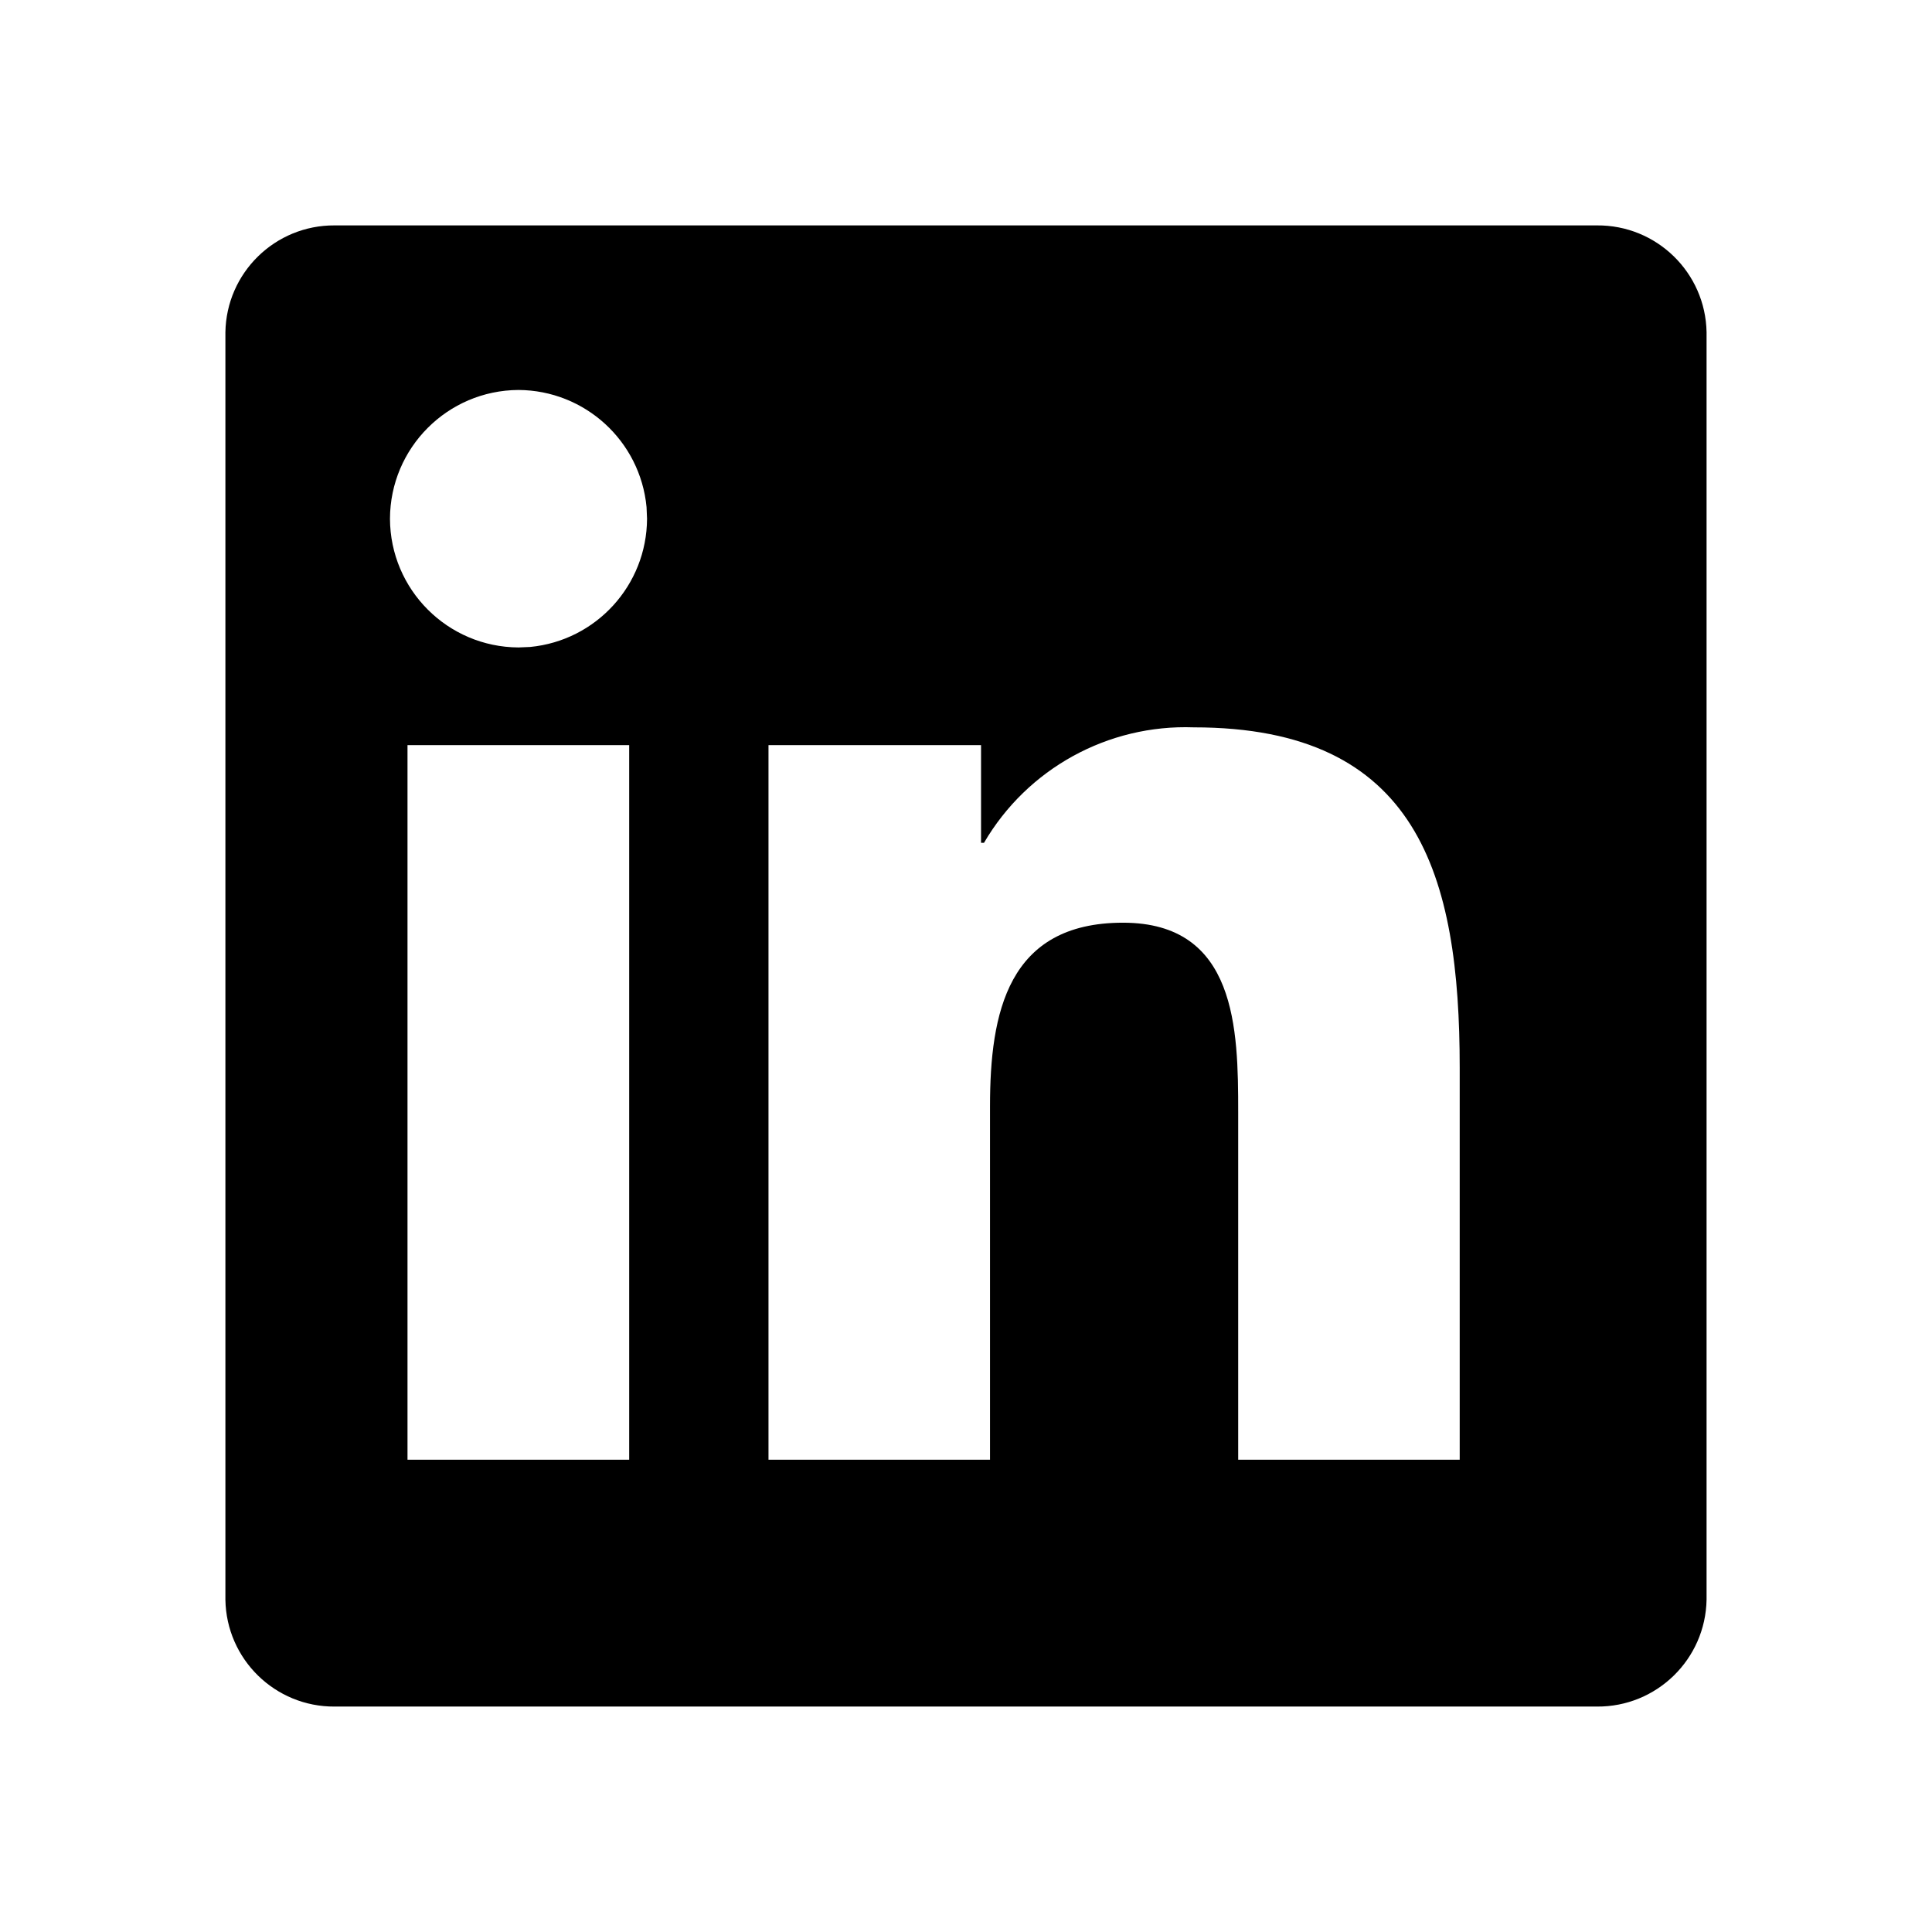
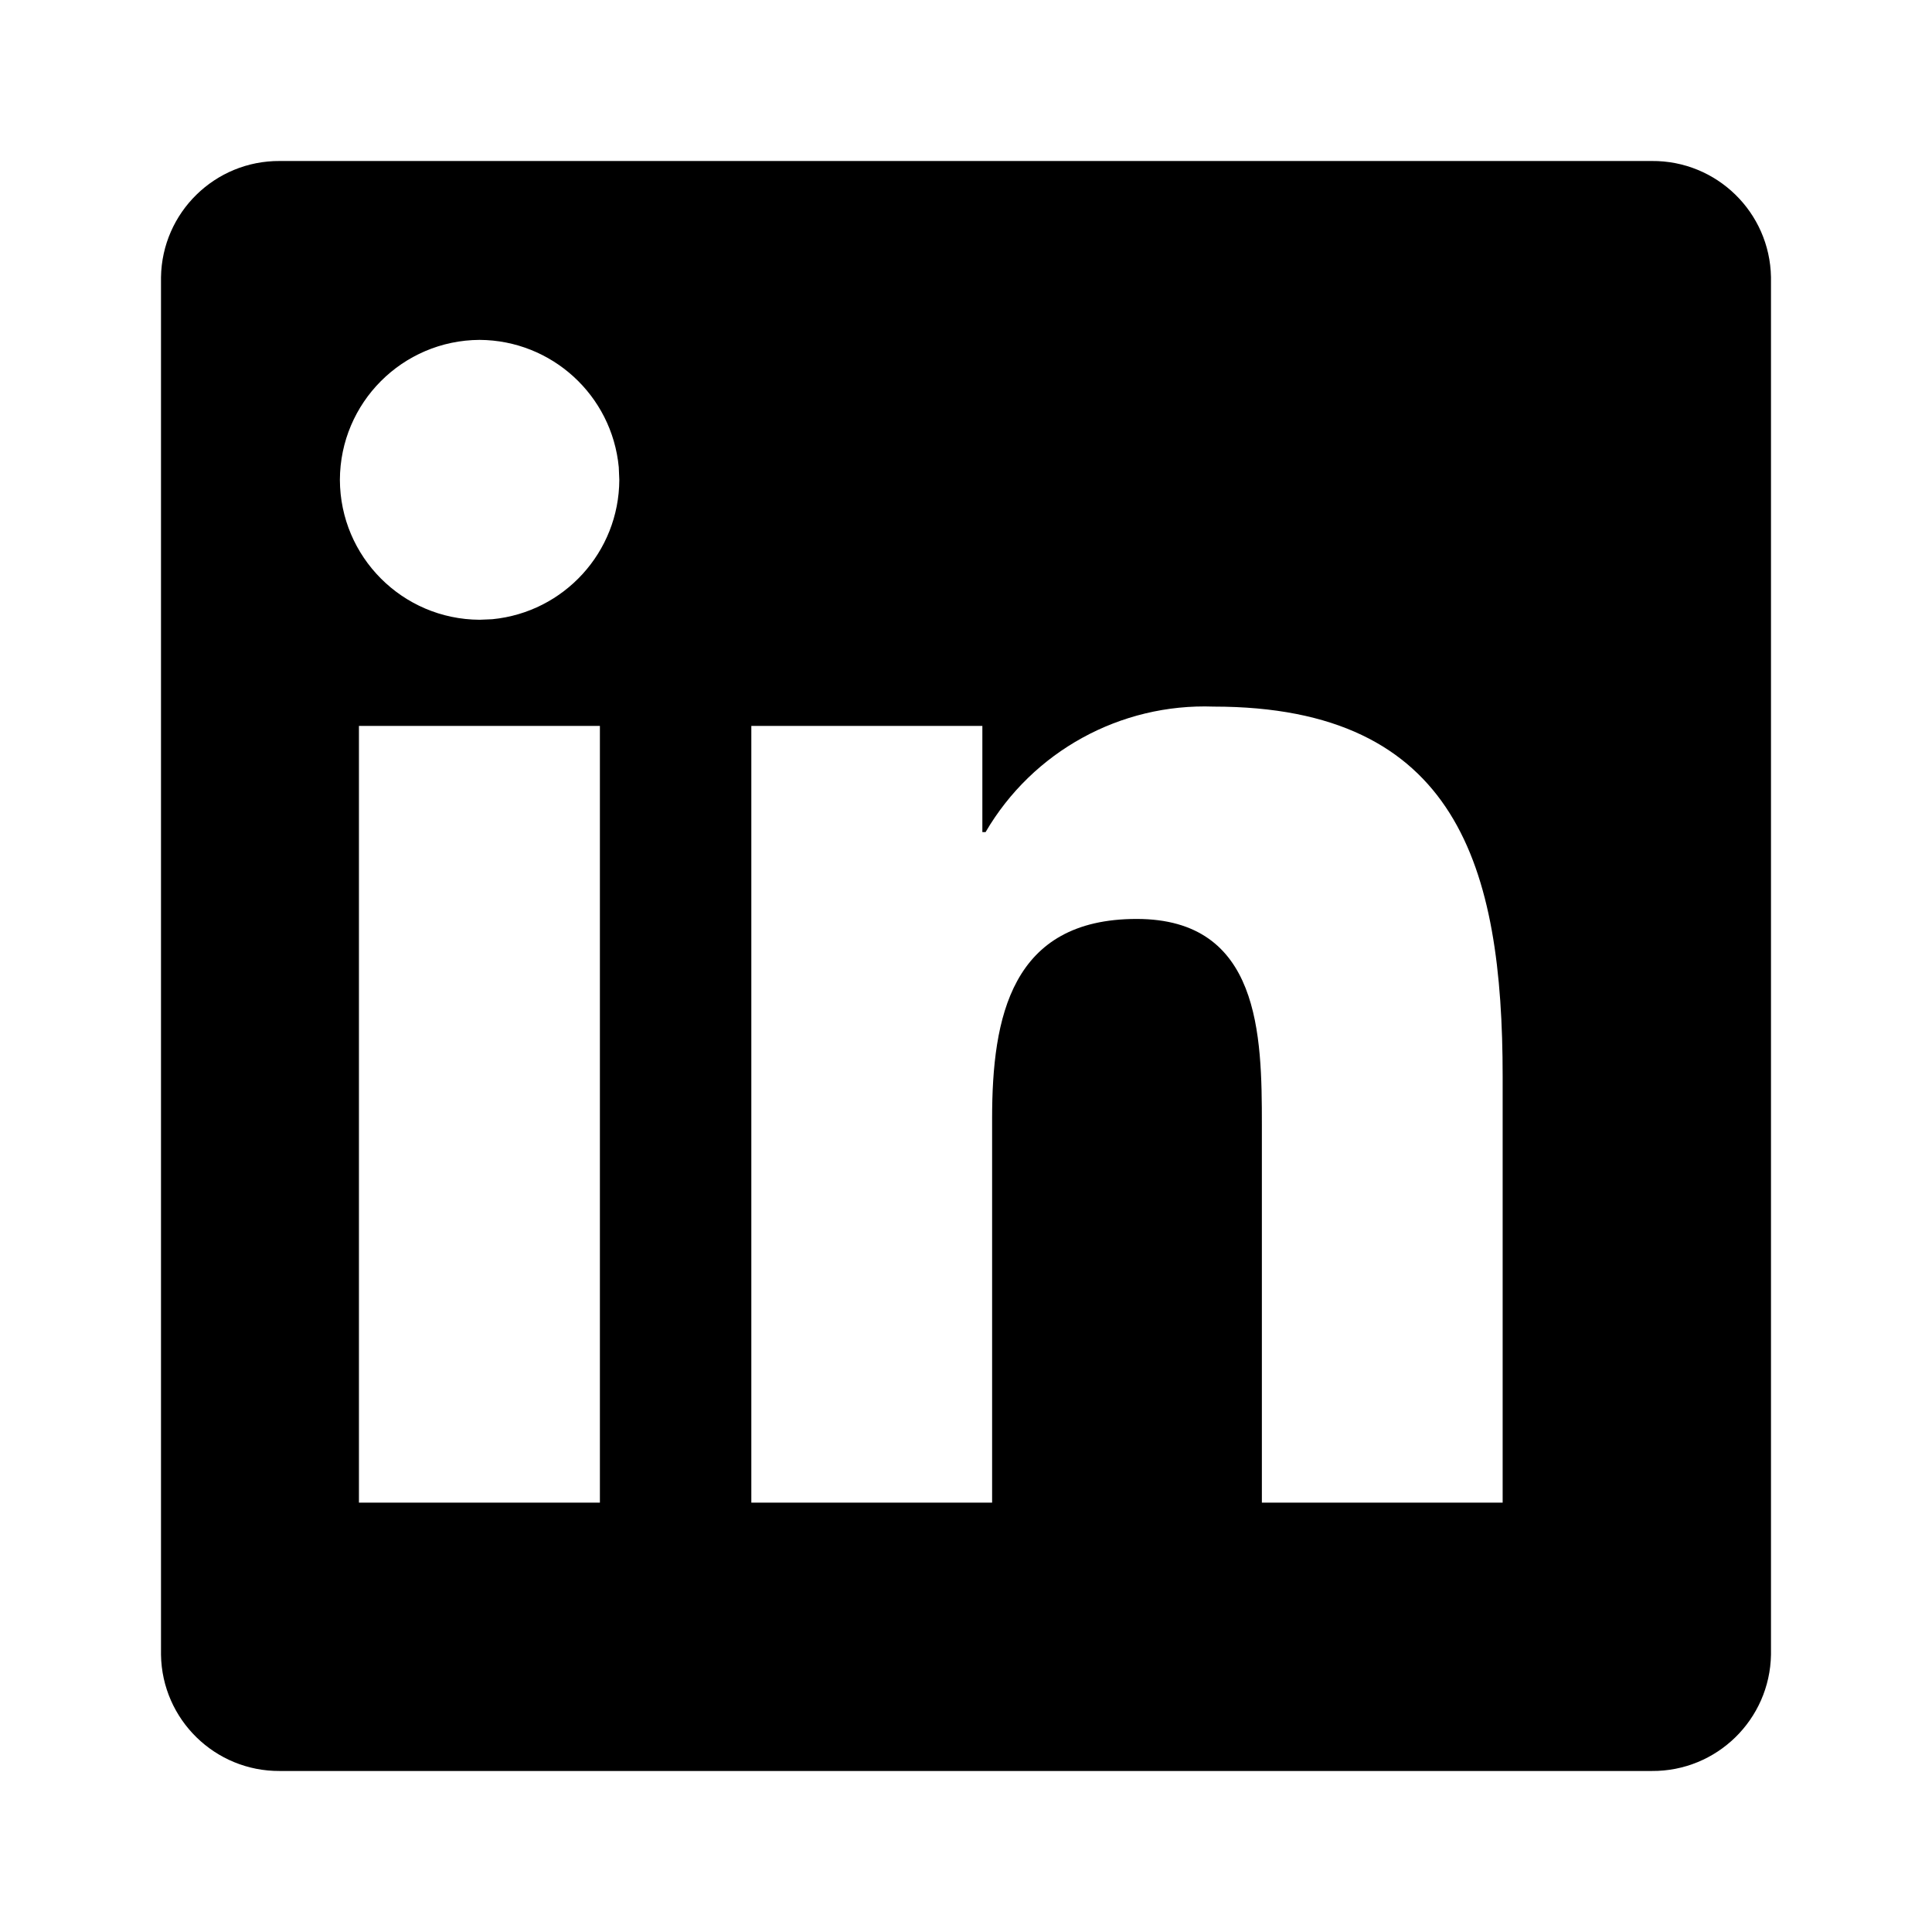
<svg xmlns="http://www.w3.org/2000/svg" viewBox="-2 -2 24 24" fill="currentColor">
-   <g transform="translate(-2.2666 -2.2666) scale(1.0222)">
+   <g transform="translate(-3.3333 -3.3333) scale(1.1111)">
    <path d="M19.667 3A1.322 1.322 0 0 1 21 4.298V19.7a1.323 1.323 0 0 1-1.333 1.3H4.328A1.32 1.32 0 0 1 3 19.701V4.3A1.32 1.32 0 0 1 4.328 3h15.339Zm-4.898 6.1a2.834 2.834 0 0 0-2.55 1.403h-.036V9.316H9.6V18h2.692v-4.296c0-1.133.214-2.23 1.616-2.23 1.382 0 1.4 1.296 1.4 2.303V18H18v-4.764c0-2.338-.503-4.136-3.231-4.136Zm-6.86.216H5.213V18h2.694V9.316ZM6.561 5A1.57 1.57 0 0 0 5 6.565a1.57 1.57 0 0 0 1.562 1.564l.142-.006a1.572 1.572 0 0 0 1.42-1.558l-.006-.142A1.572 1.572 0 0 0 6.562 5Z" />
  </g>
</svg>
